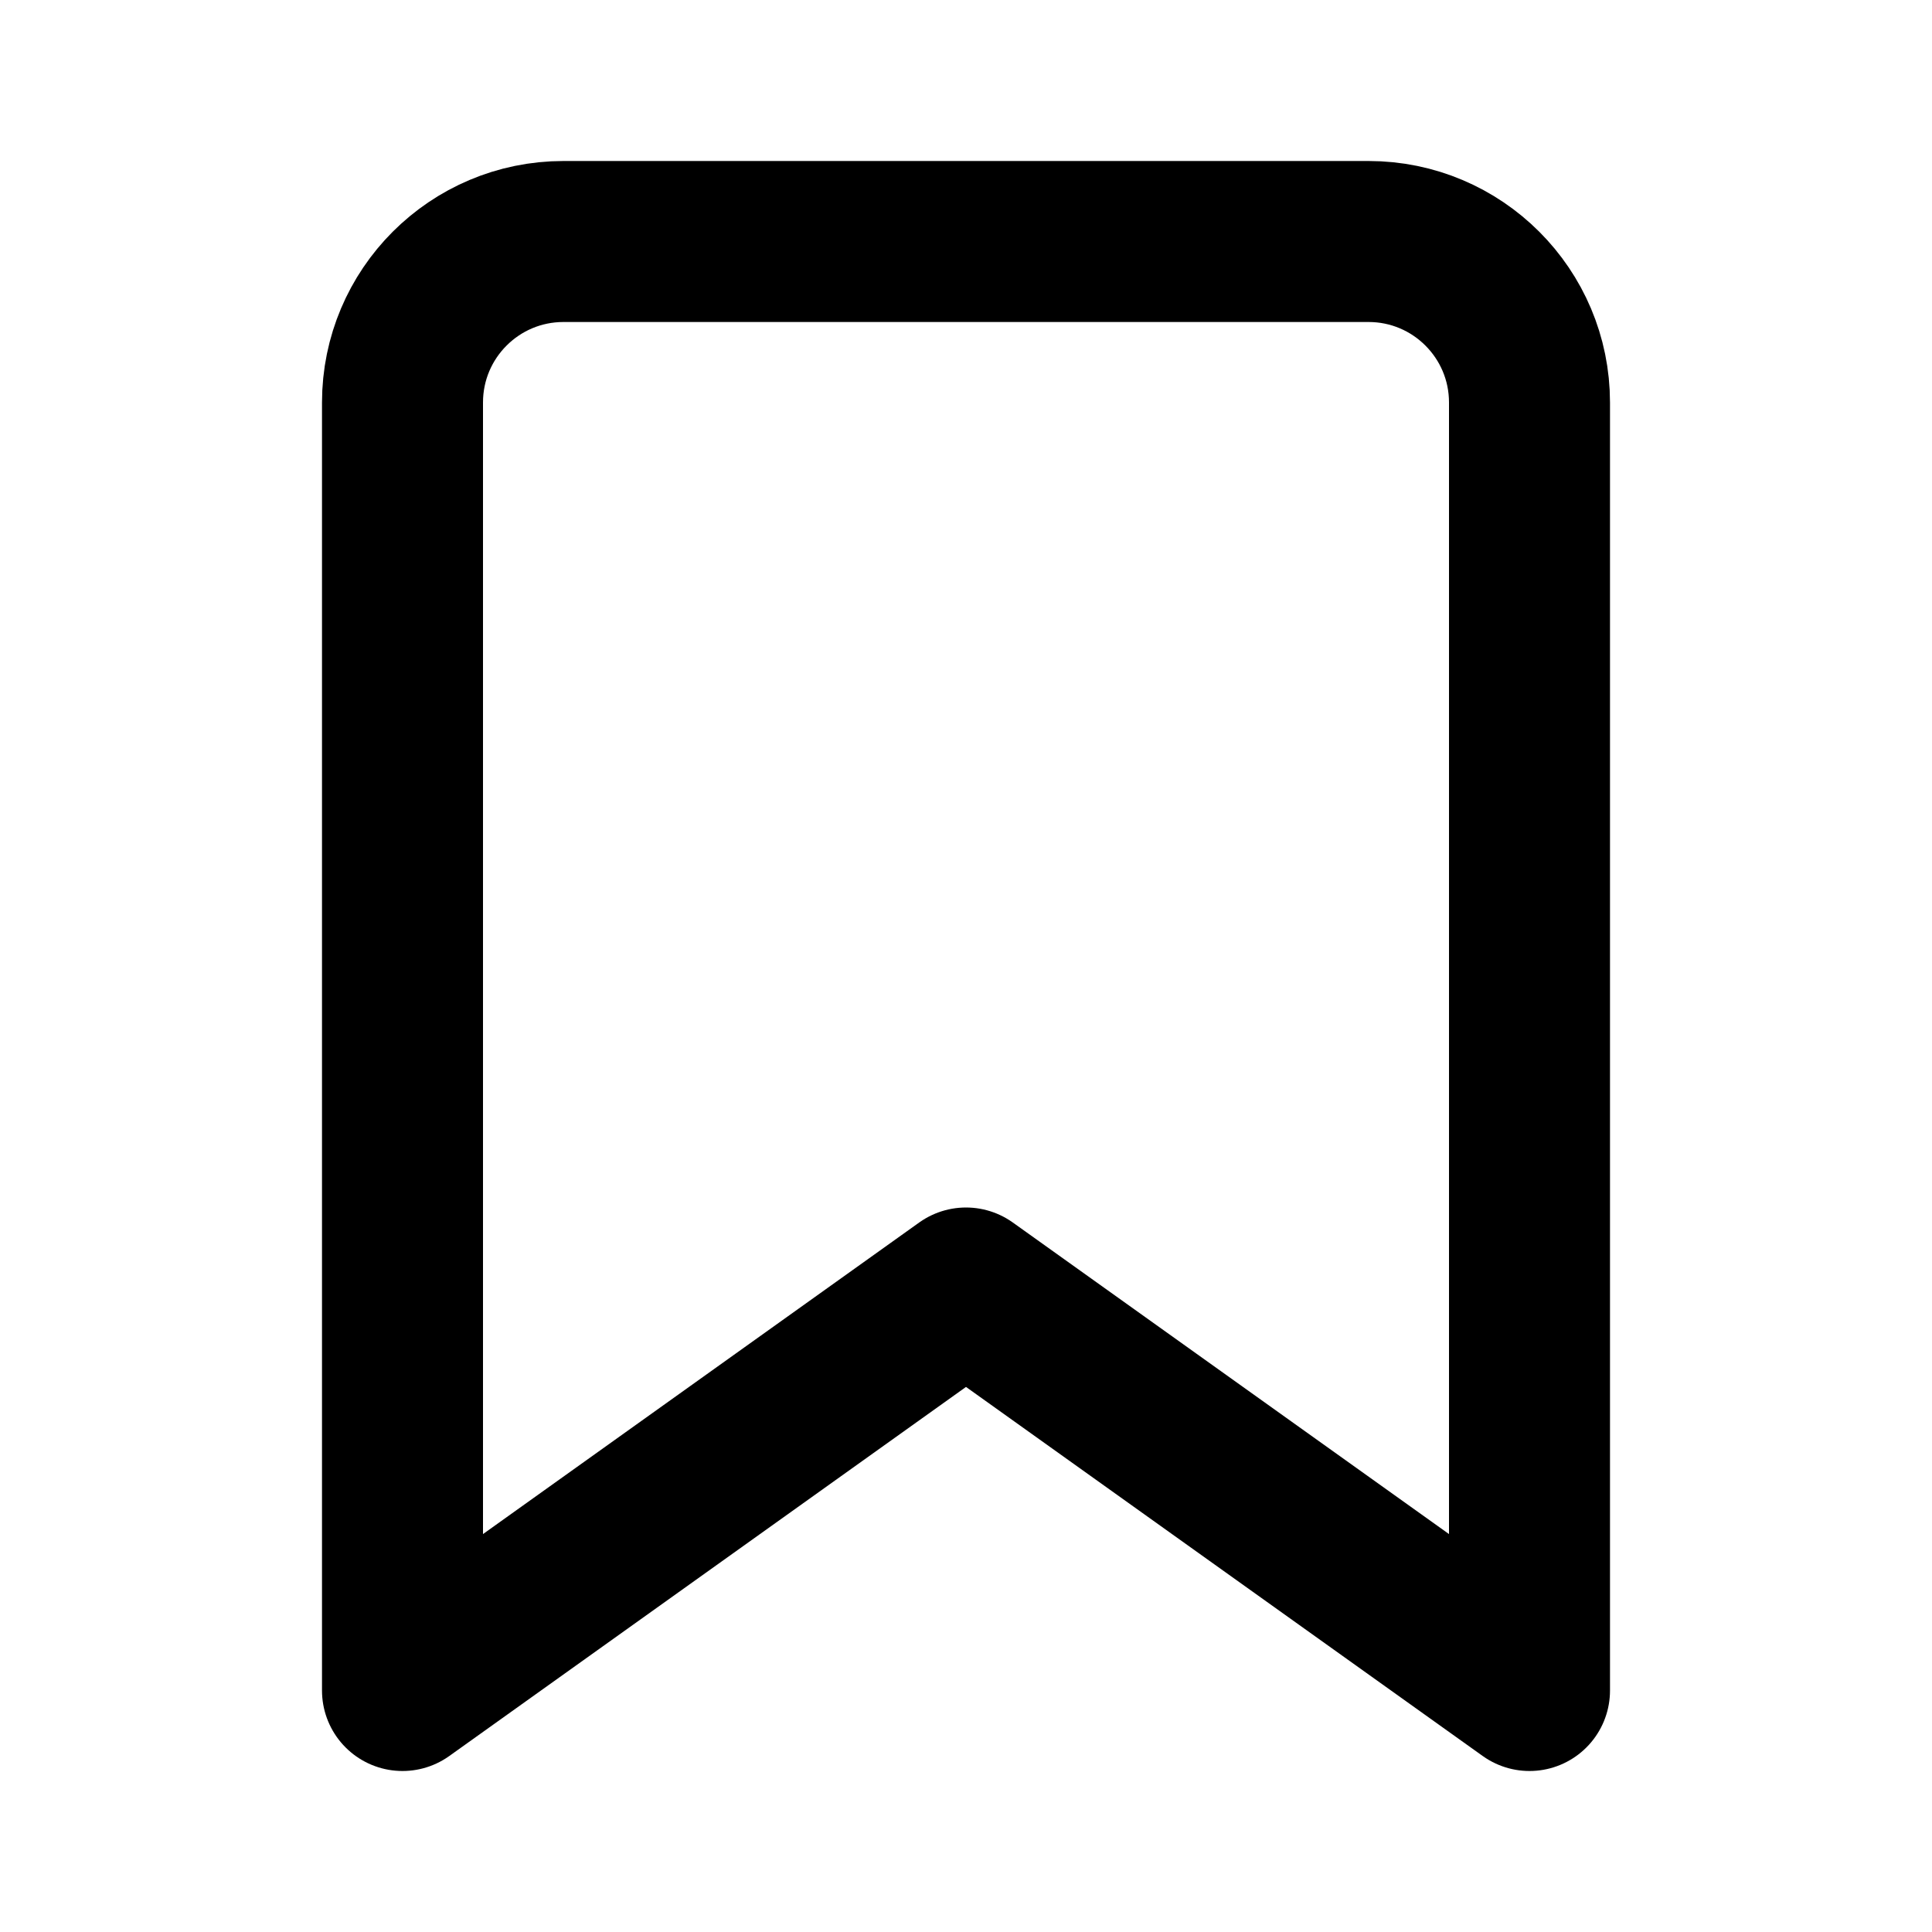
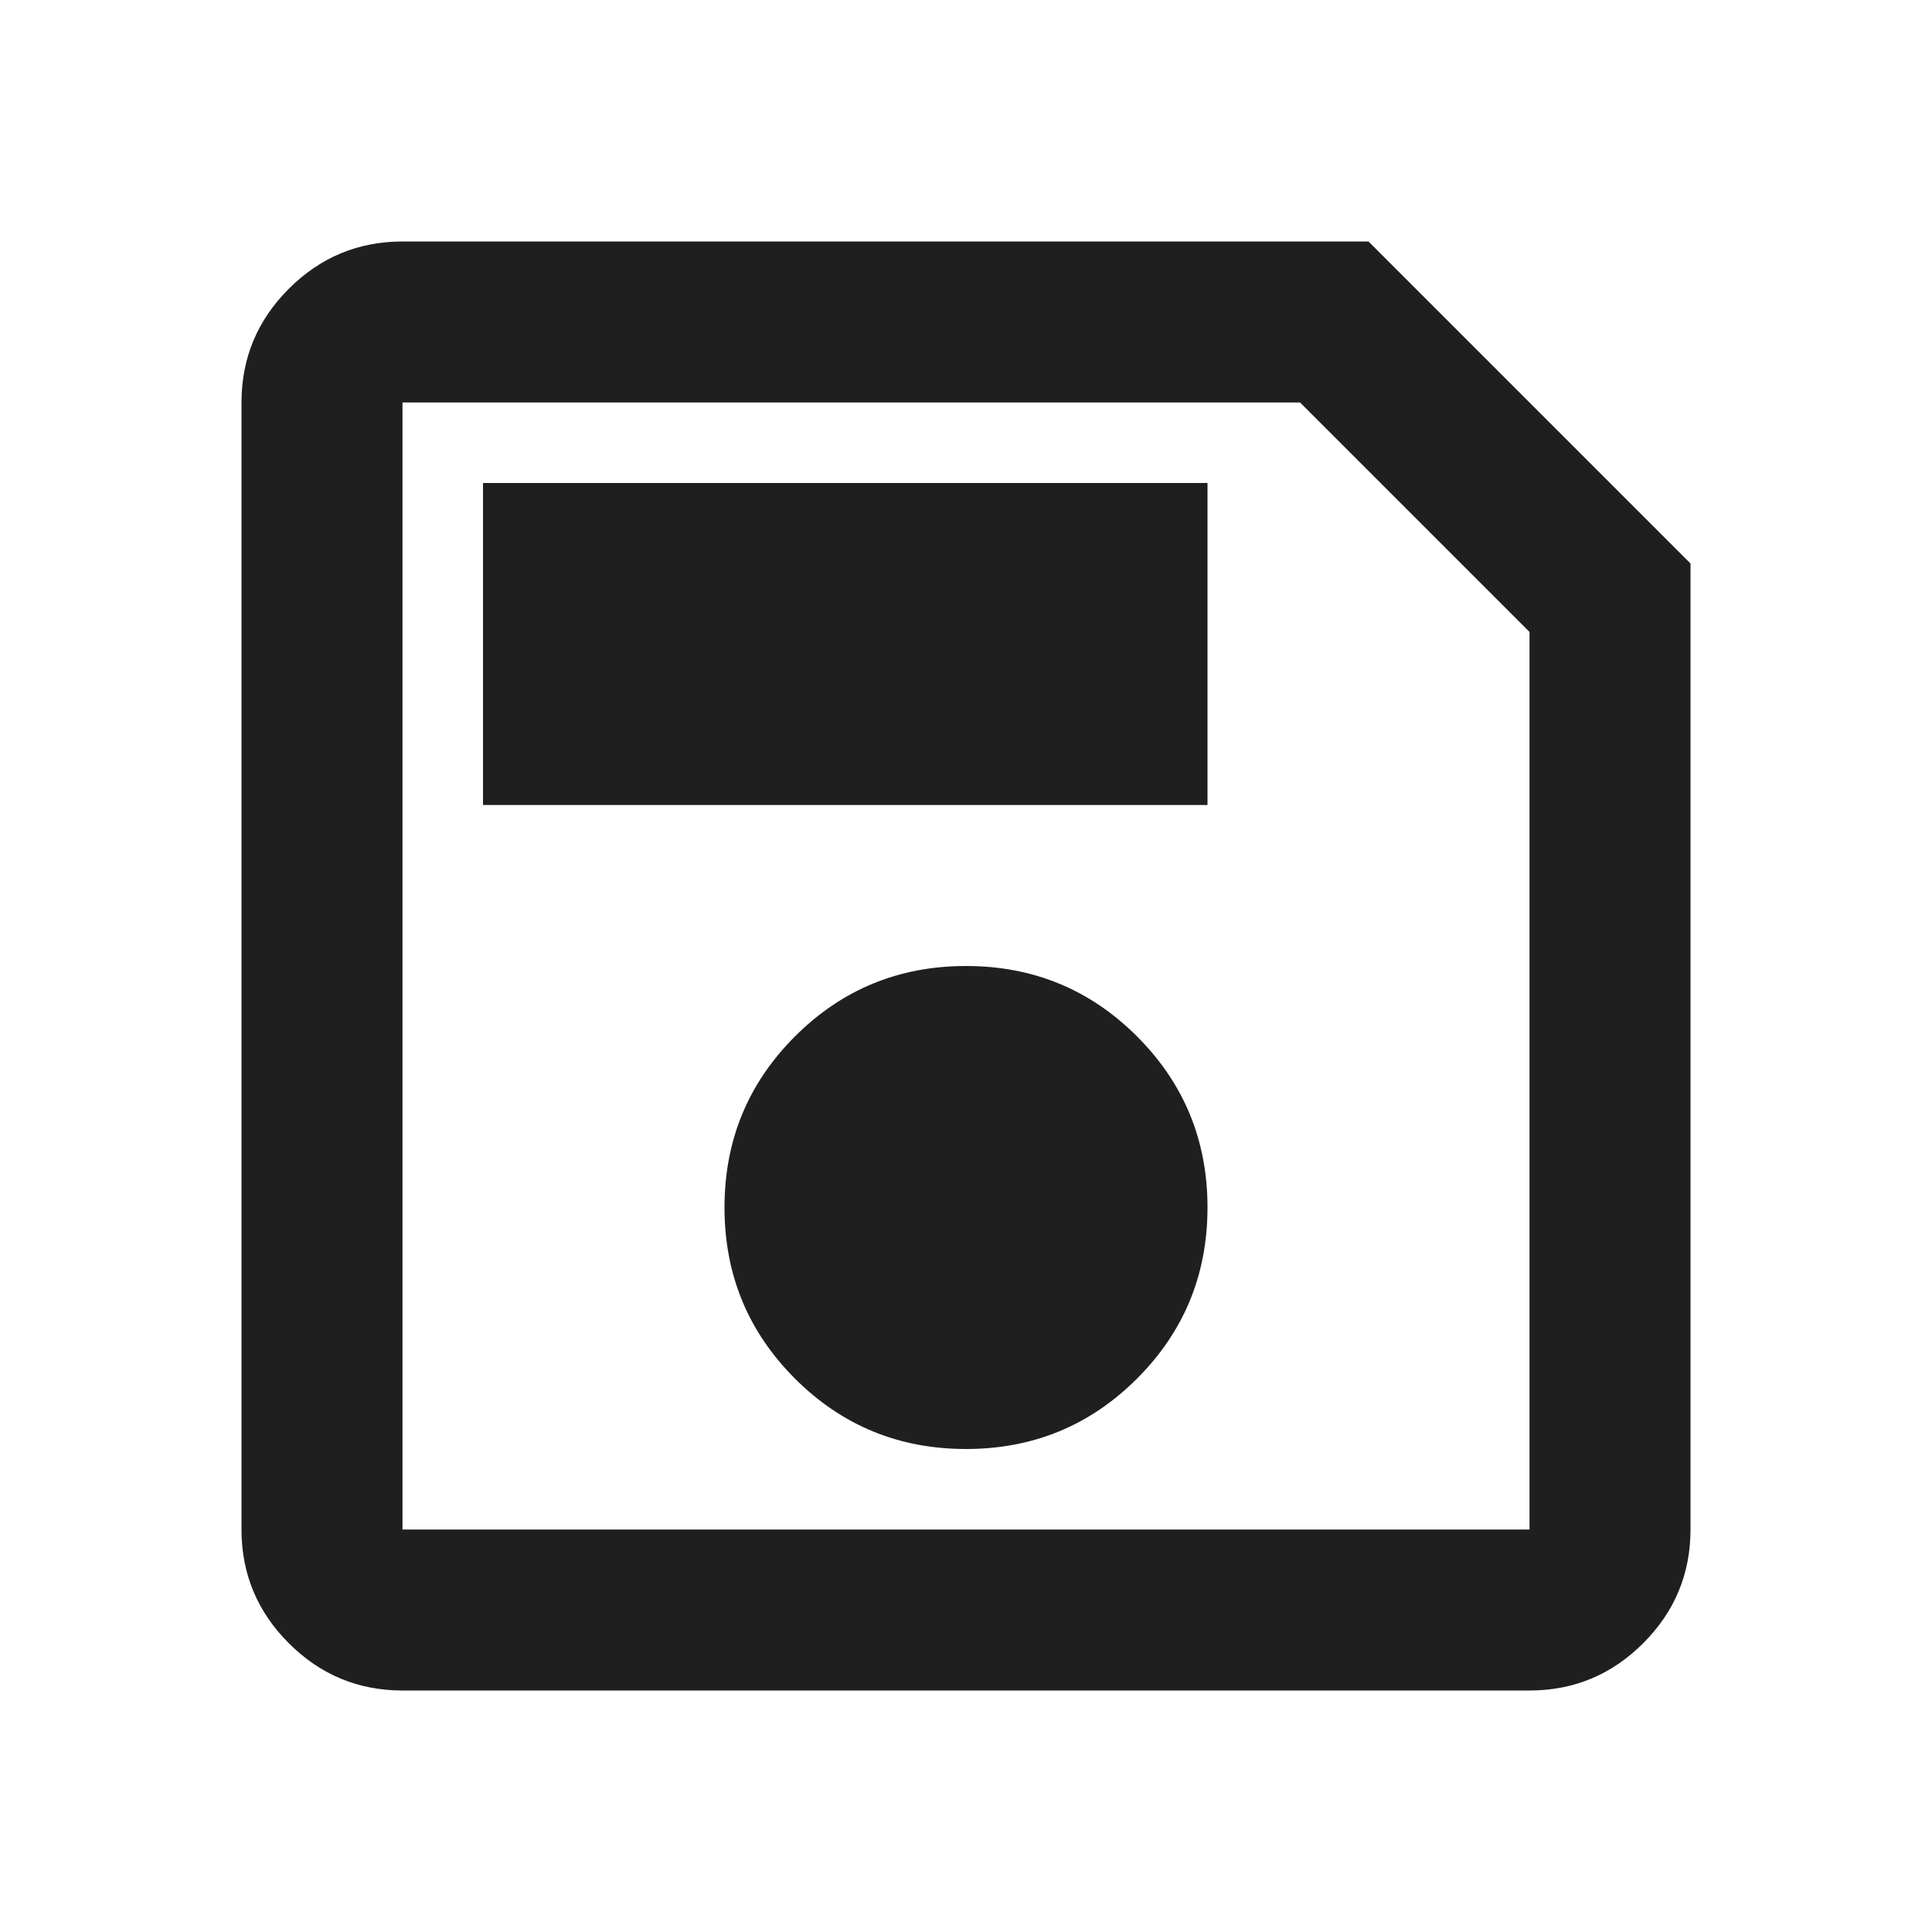
- <svg xmlns="http://www.w3.org/2000/svg" viewBox="0 0 24 24" width="24" height="24" fill="none" stroke="currentColor" stroke-width="2" stroke-linecap="round" stroke-linejoin="round">
-   <path d="M19 21l-7-5-7 5V5a2 2 0 0 1 2-2h10a2 2 0 0 1 2 2z" />
+ <svg xmlns="http://www.w3.org/2000/svg" height="24px" viewBox="0 -960 960 960" width="24px" fill="#1f1f1f">
+   <path d="M840-680v480q0 33-23.5 56.5T760-120H200q-33 0-56.5-23.5T120-200v-560q0-33 23.5-56.5T200-840h480l160 160Zm-80 34L646-760H200v560h560v-446ZM565-275q35-35 35-85t-35-85q-35-35-85-35t-85 35q-35 35-35 85t35 85q35 35 85 35t85-35ZM240-560h360v-160H240v160Zm-40-86v446-560 114Z" />
</svg>
